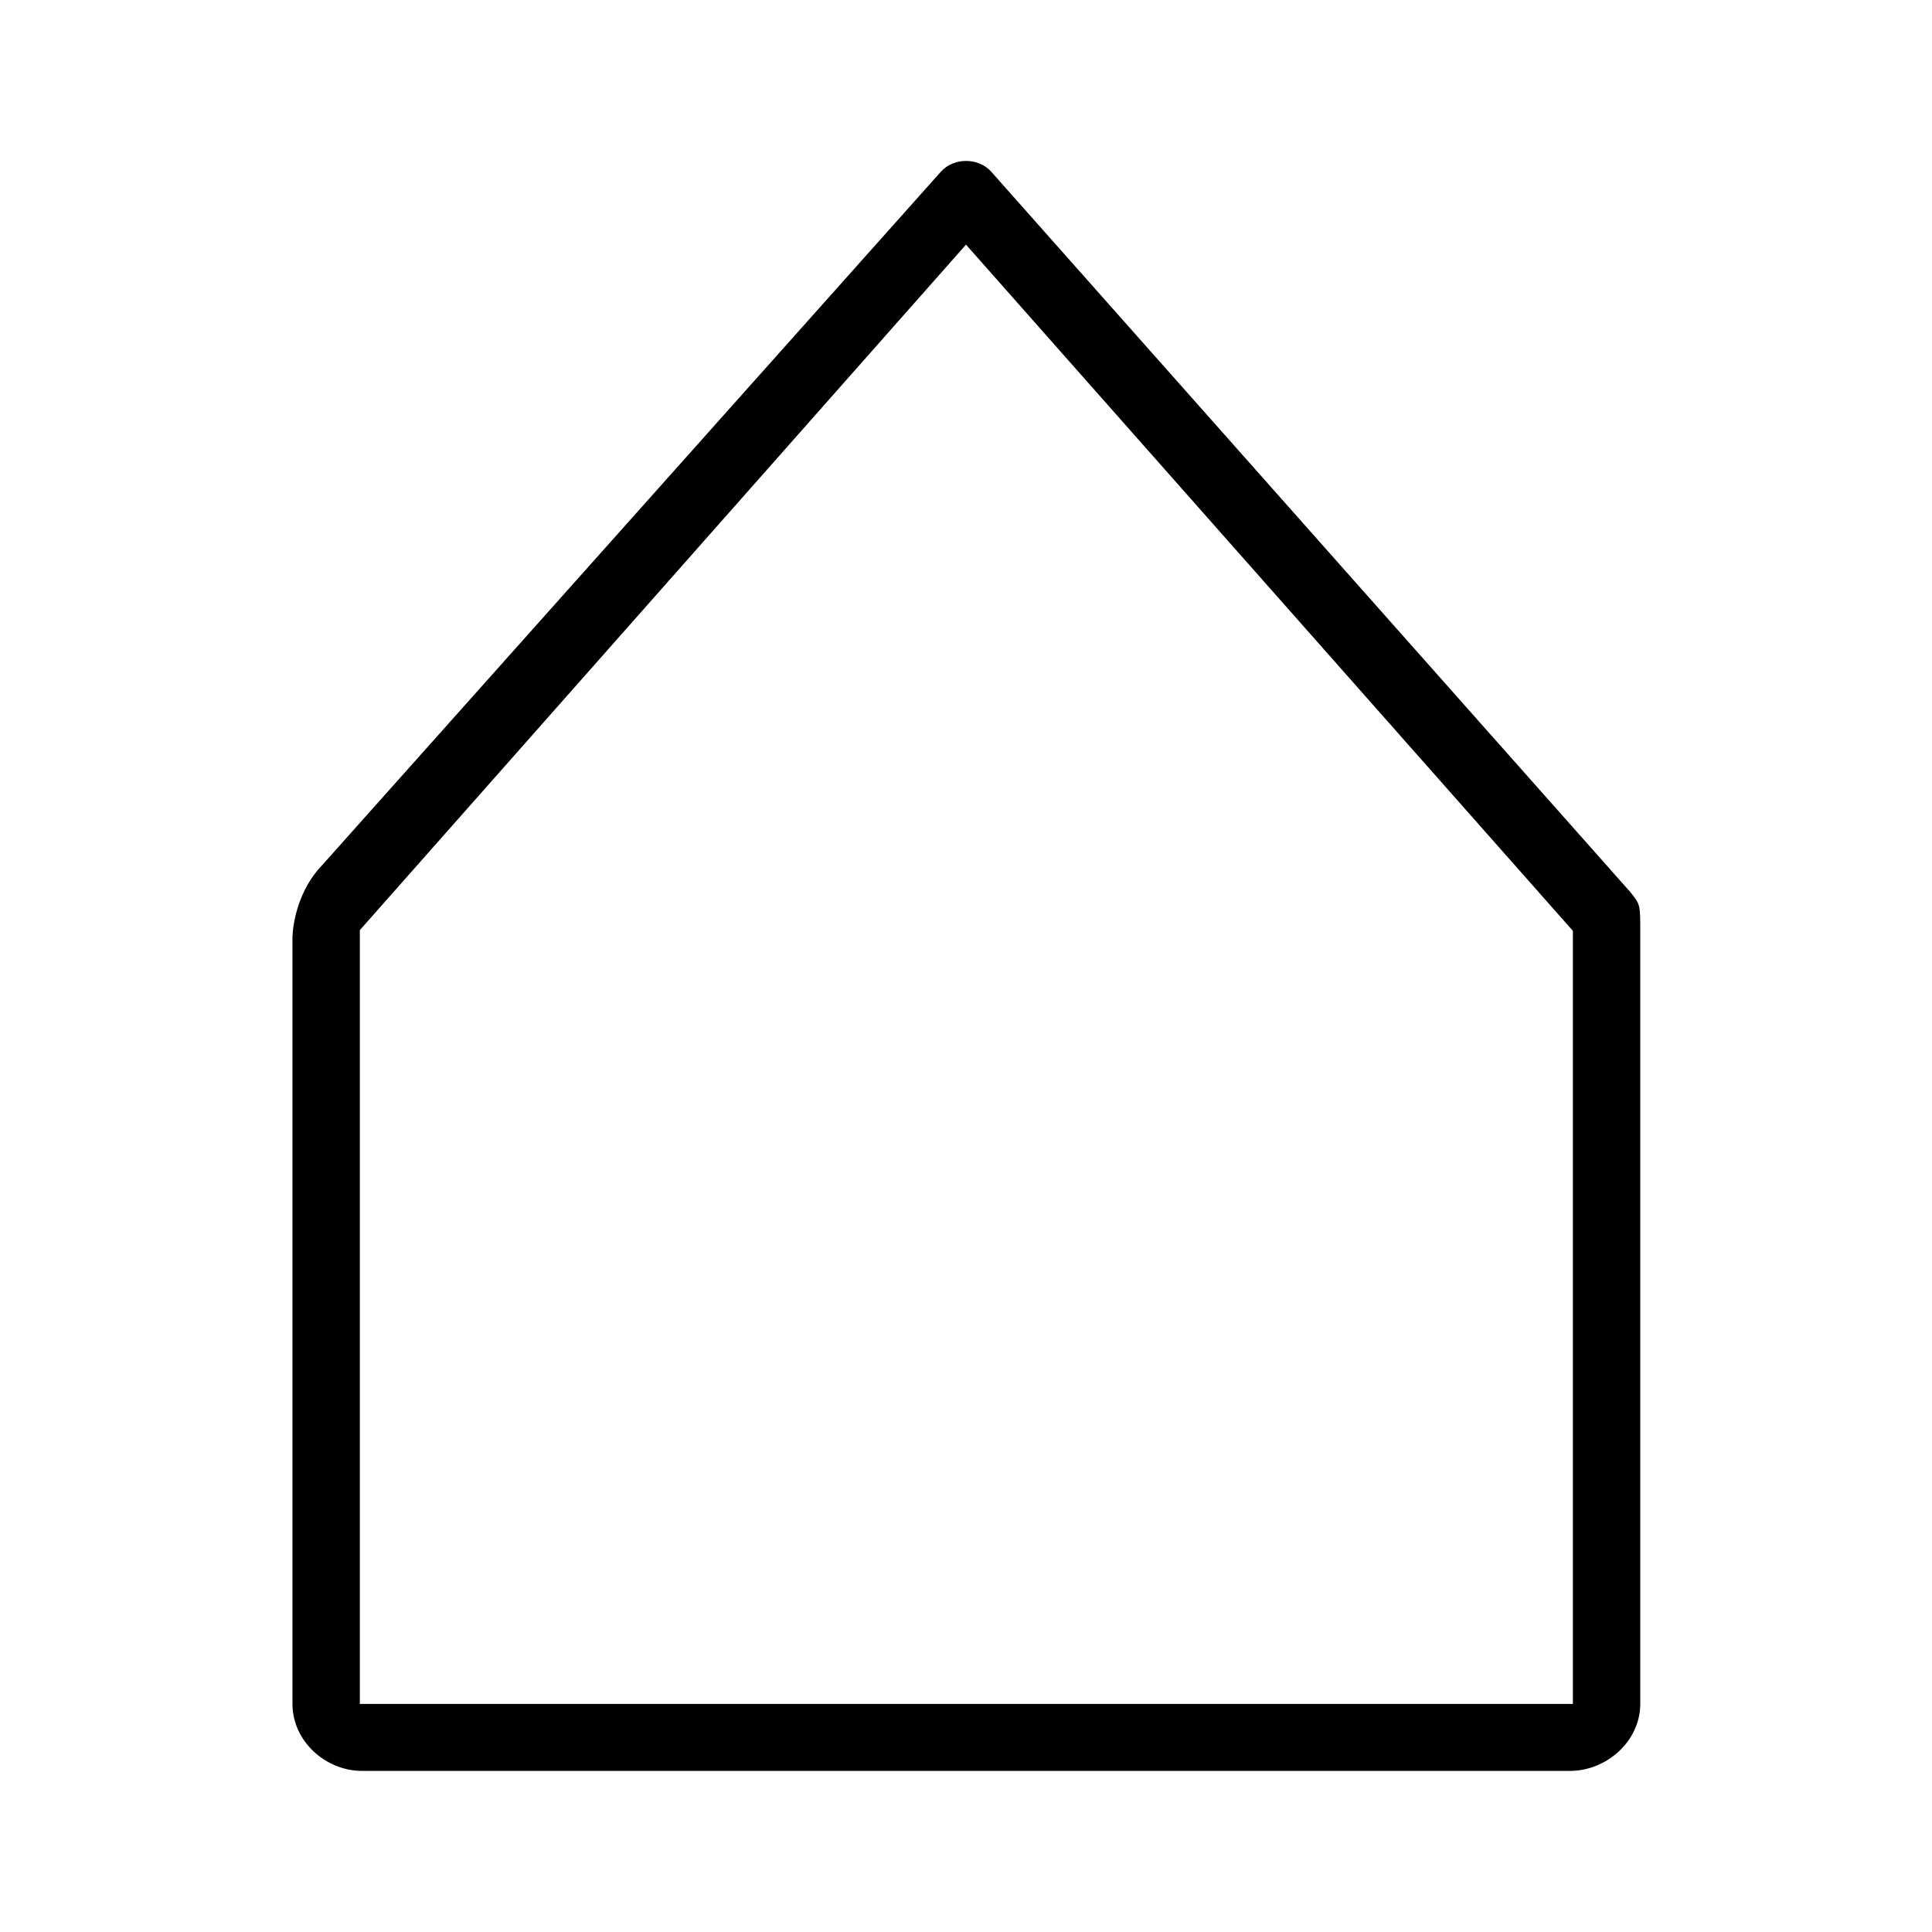
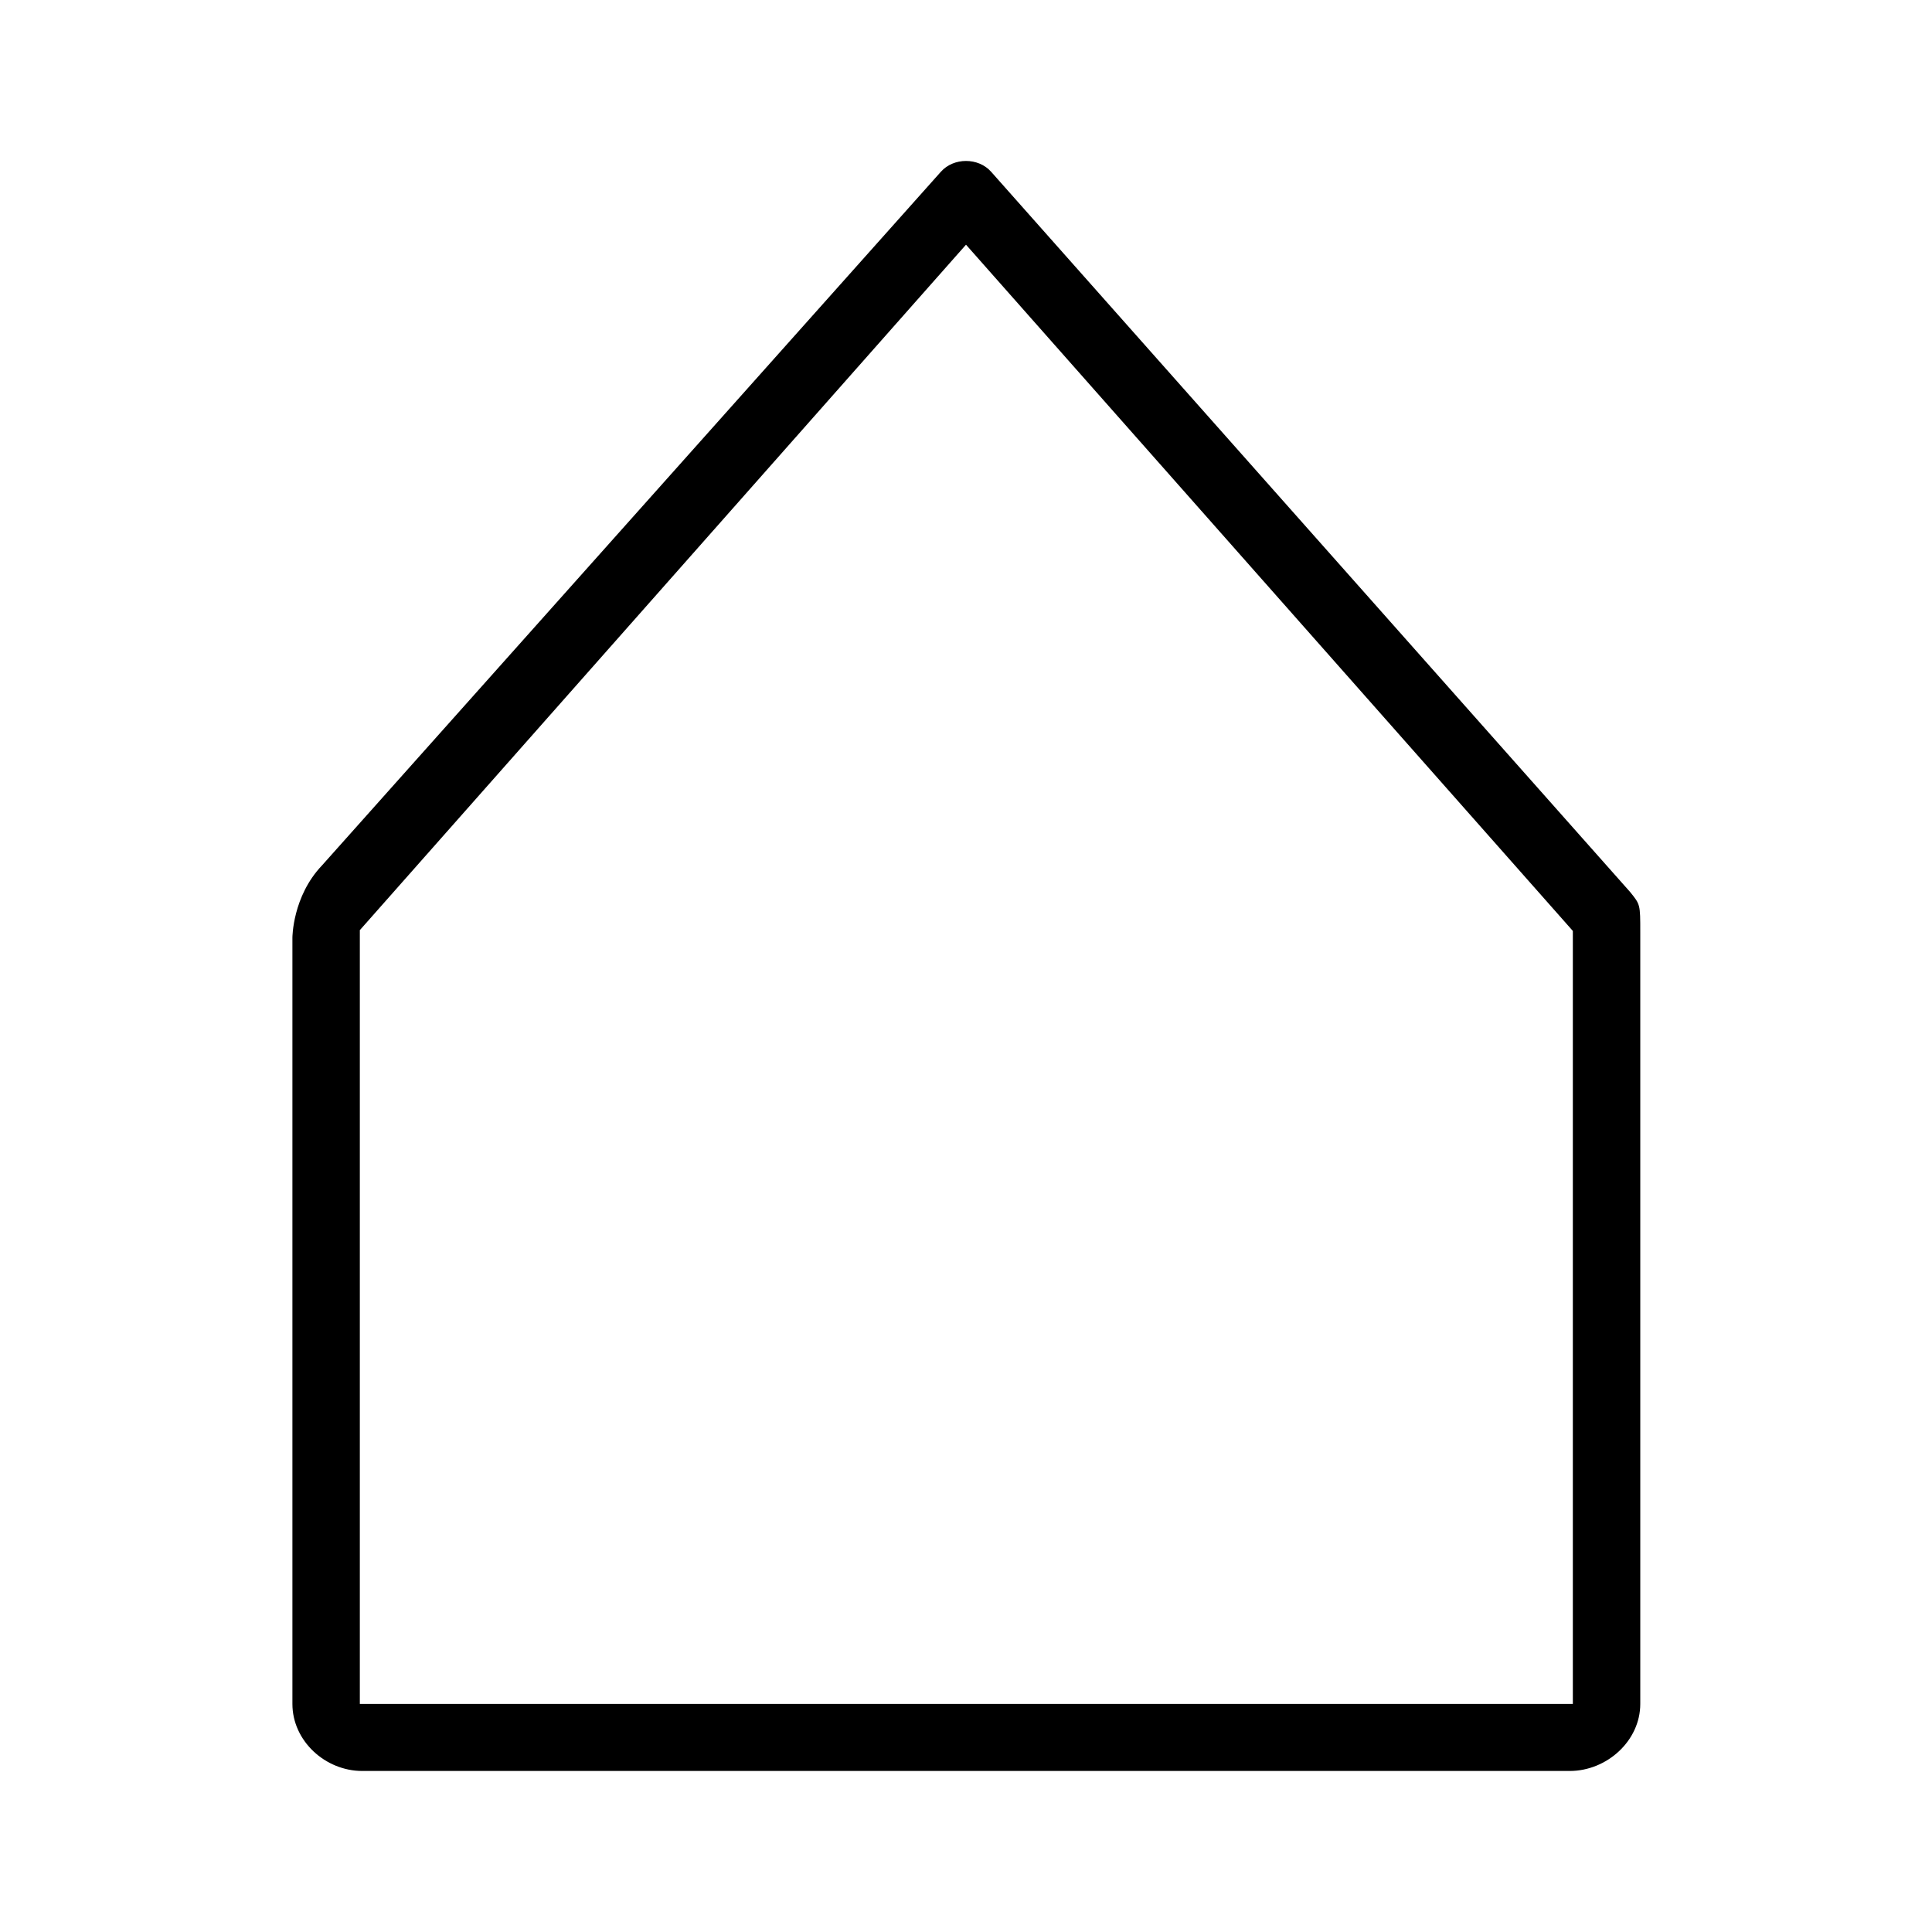
- <svg xmlns="http://www.w3.org/2000/svg" width="16" height="16" viewBox="0 0 16 16" fill="none">
-   <path fill-rule="evenodd" clip-rule="evenodd" d="M13.584 7.719C13.584 7.848 13.584 7.721 13.584 7.709C13.584 7.586 13.584 7.704 13.584 7.719V14.111C13.584 14.418 13.307 14.666 13 14.666H10.222C9.902 14.666 9.916 14.666 10.222 14.666H5.5H3C2.694 14.666 2.422 14.418 2.422 14.111V8.334C2.422 8.334 2.422 8.334 2.422 7.765C2.422 7.765 2.422 7.423 2.667 7.166L7.792 1.422C7.898 1.303 8.103 1.303 8.209 1.422L13.501 7.387C13.584 7.491 13.584 7.489 13.584 7.719ZM8 2.026L2.98 7.703C2.98 7.705 2.98 7.707 2.98 7.708V14.111H5.5H10.222C10.334 14.111 10.334 14.111 10.222 14.111H13.026V7.709L8 2.026Z" fill="currentColor" />
+ <svg xmlns="http://www.w3.org/2000/svg" width="20" height="20" viewBox="0 0 20 20" fill="currentColor">
+   <path fill-rule="evenodd" clip-rule="evenodd" d="M16.98 9.649C16.98 9.811 16.98 9.651 16.98 9.637C16.98 9.482 16.98 9.63 16.98 9.649V17.639C16.98 18.022 16.633 18.333 16.25 18.333H12.778C12.377 18.333 12.395 18.333 12.778 18.333H6.875H3.75C3.367 18.333 3.027 18.022 3.027 17.639V10.418C3.027 10.418 3.027 10.418 3.027 9.707C3.027 9.707 3.027 9.279 3.334 8.958L9.74 1.778C9.872 1.629 10.128 1.629 10.26 1.778L16.875 9.234C16.98 9.364 16.98 9.362 16.98 9.649ZM10 2.533L3.724 9.63C3.724 9.632 3.725 9.634 3.725 9.635V17.639H6.875H12.778C12.917 17.639 12.917 17.639 12.778 17.639H16.282V9.637L10 2.533Z" fill="currentColor" />
</svg>
